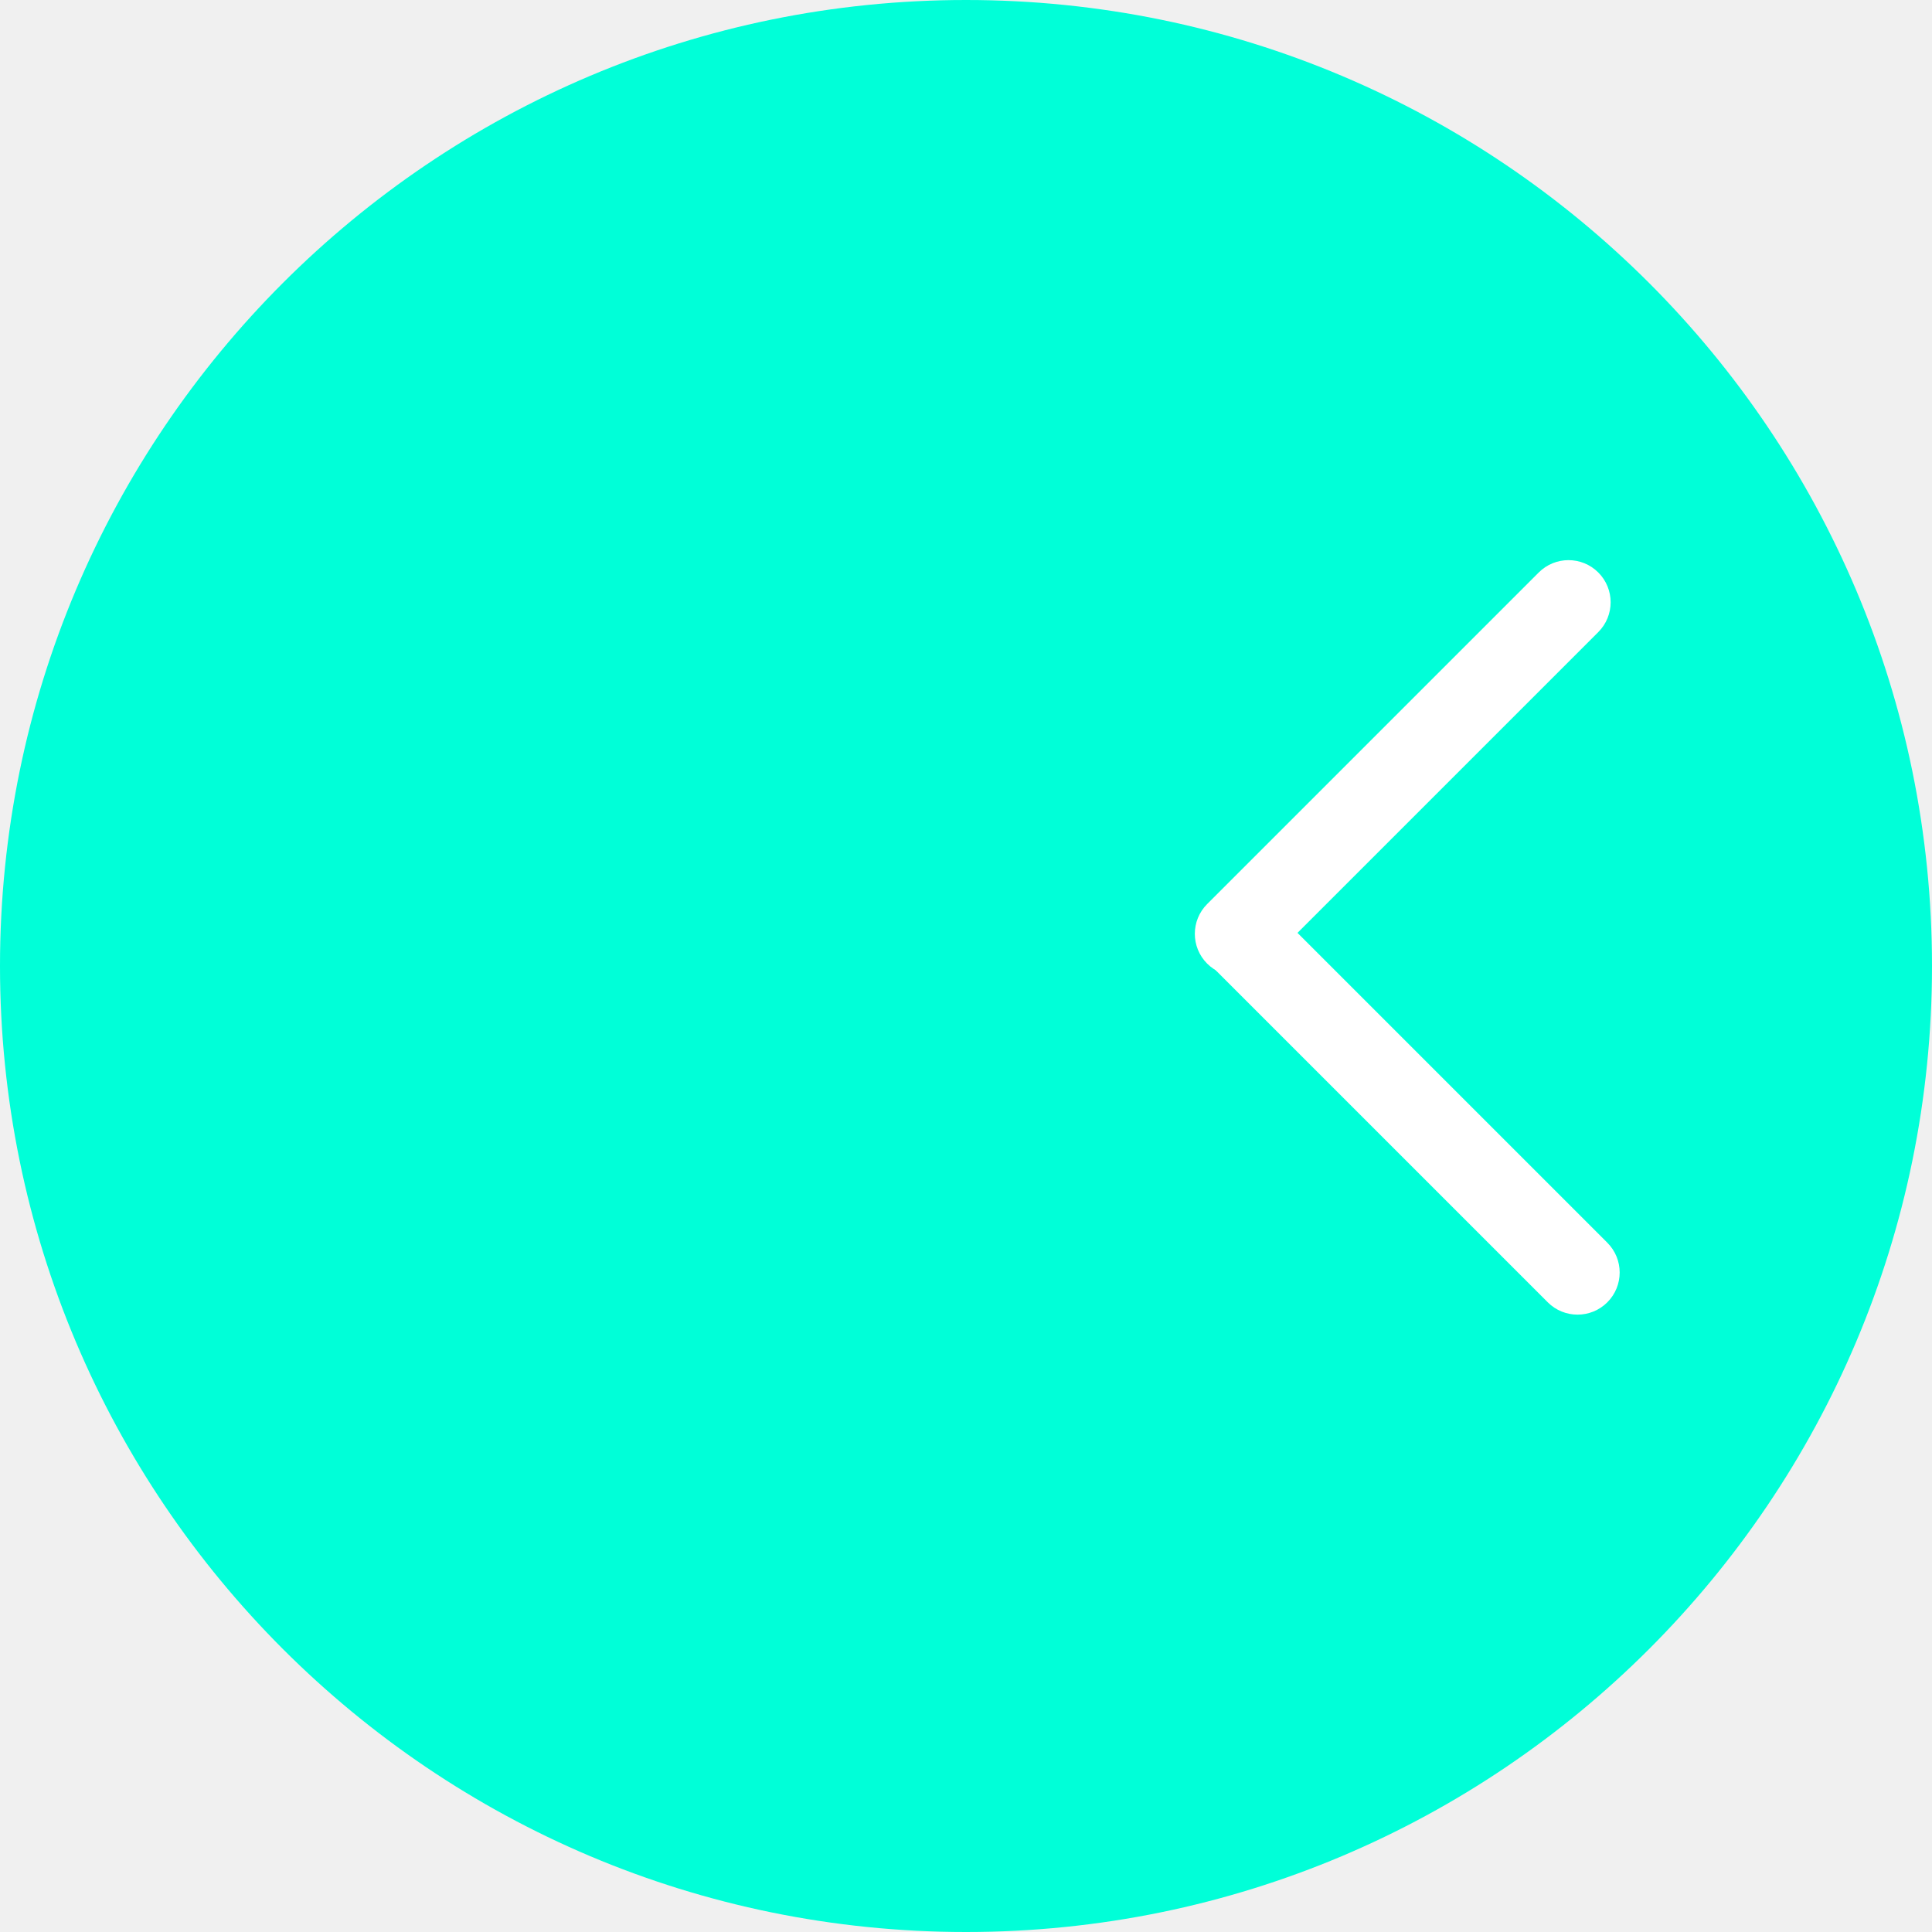
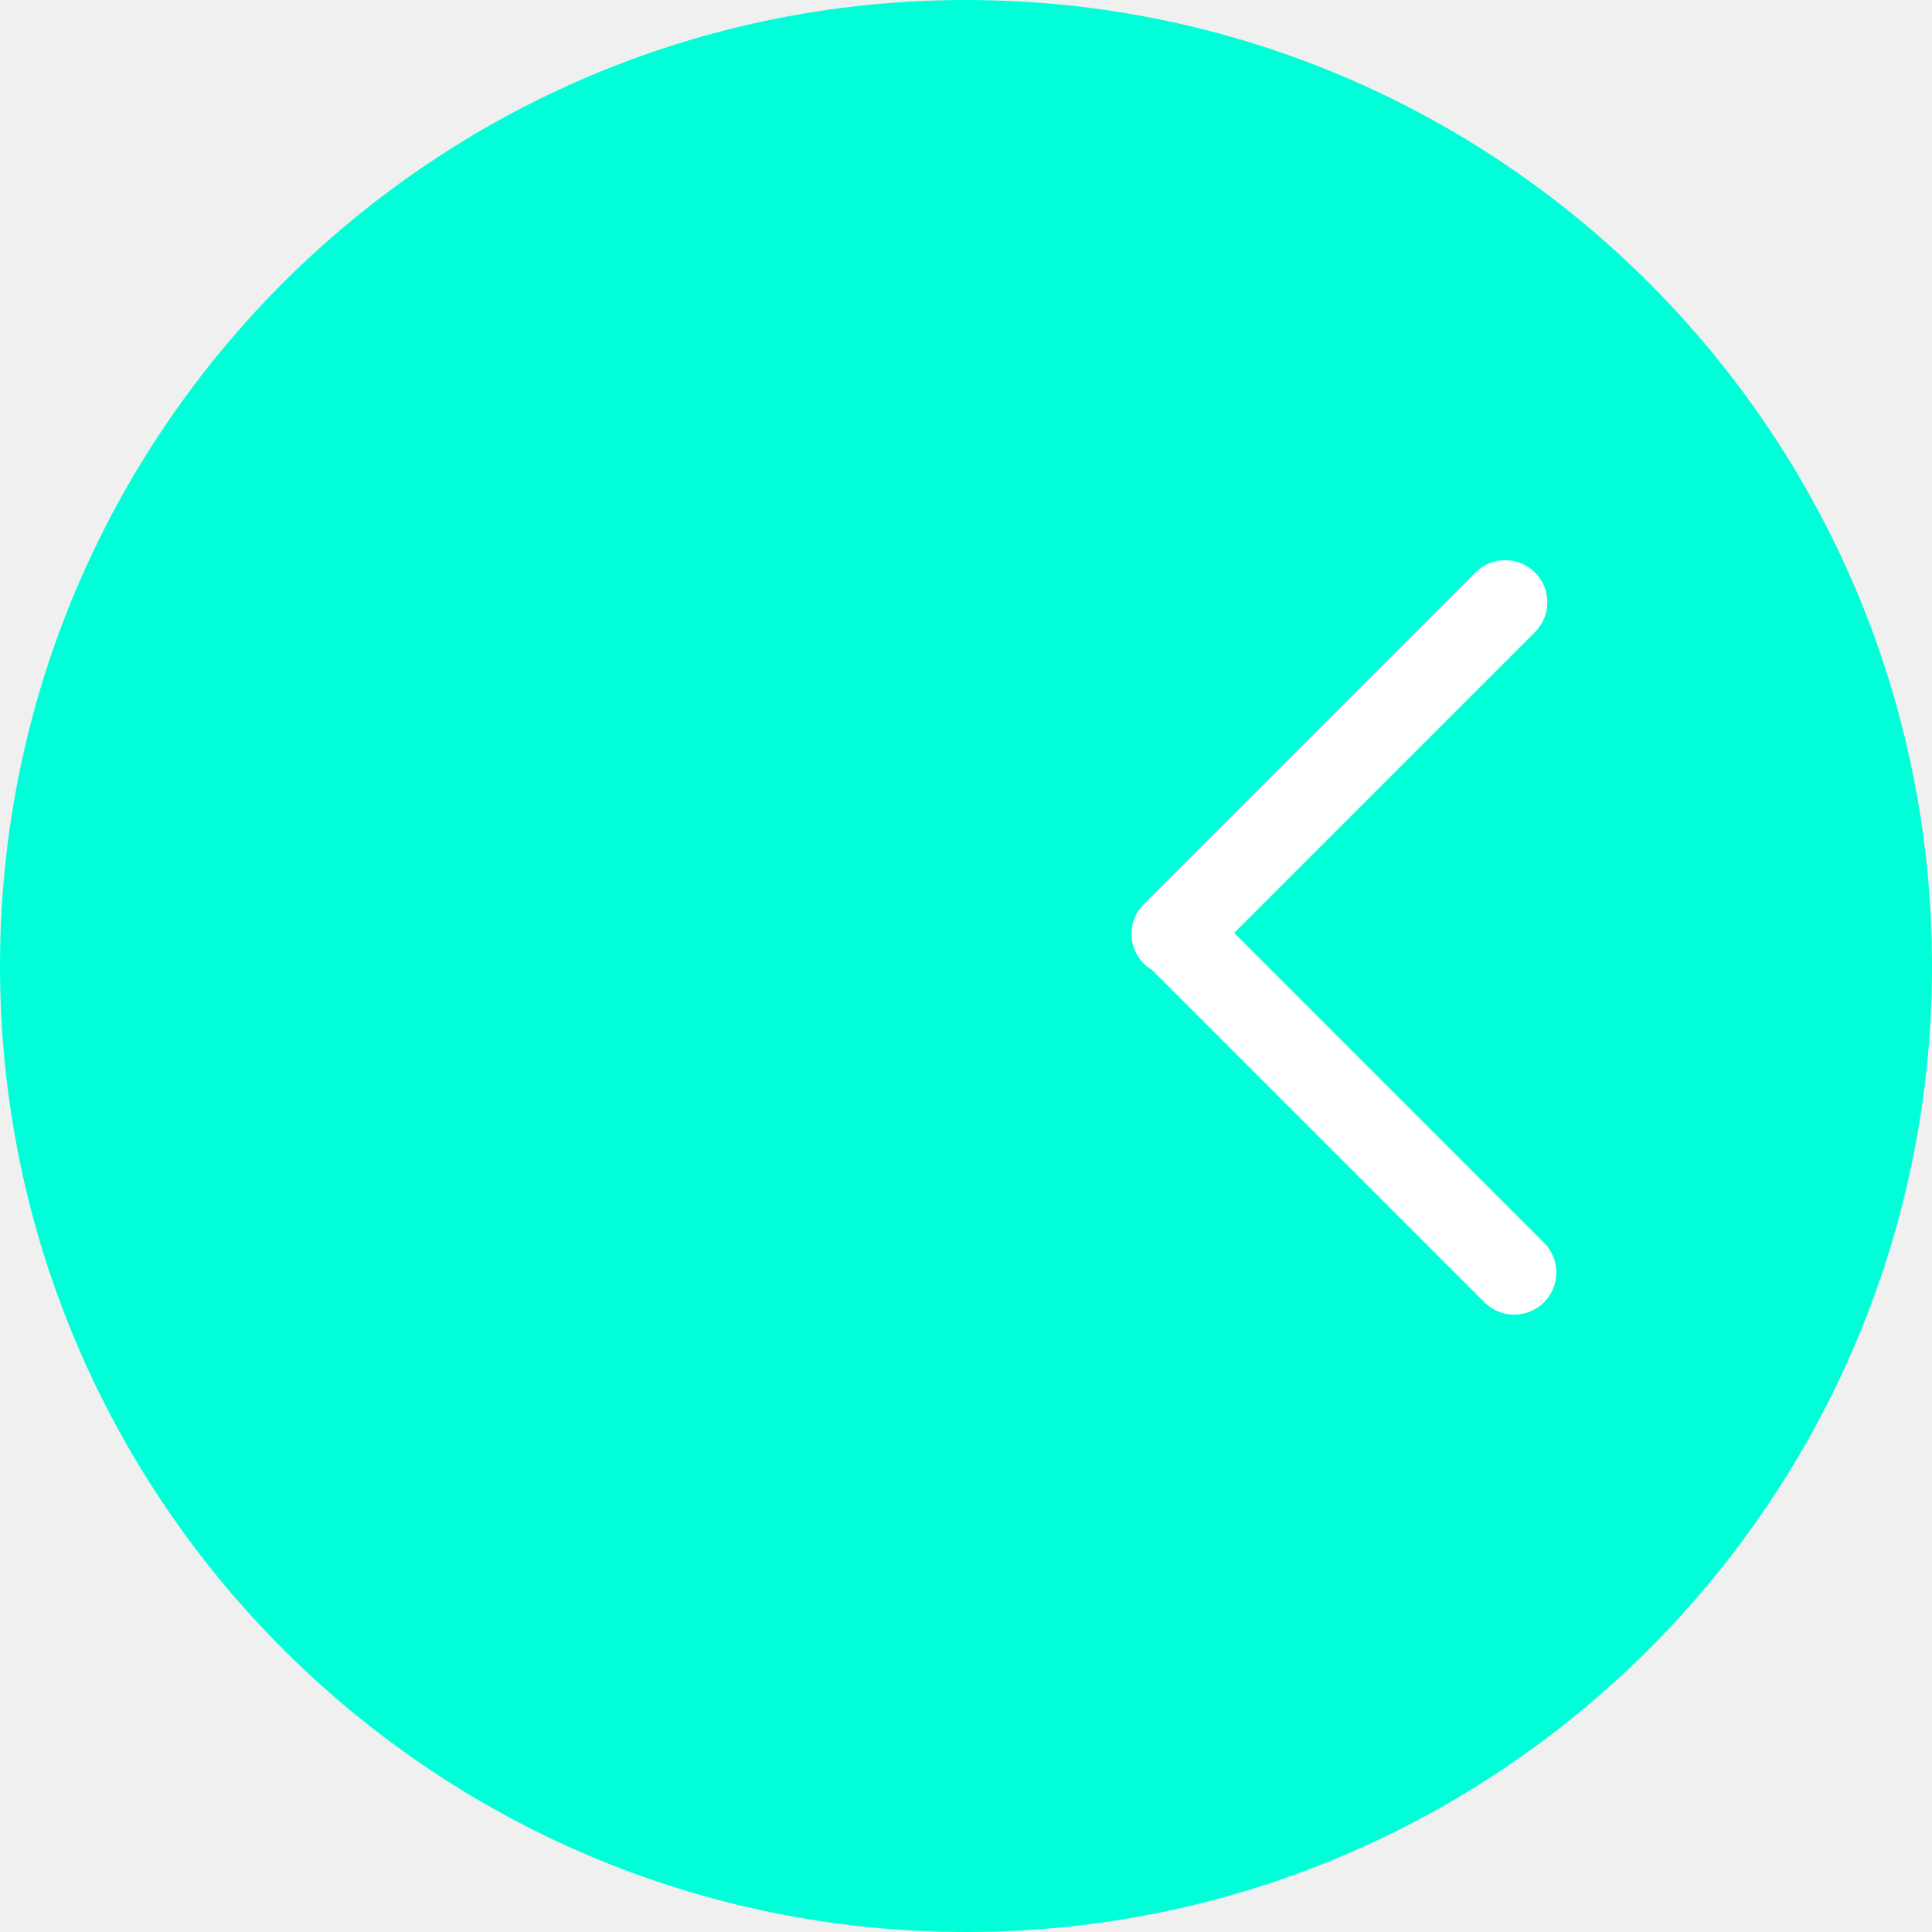
<svg xmlns="http://www.w3.org/2000/svg" width="178" height="178" viewBox="0 0 178 178" fill="none">
  <circle r="89" transform="matrix(-1 0 0 1 89 89)" fill="#00FFD8" />
-   <rect x="144.511" y="50" width="7.763" height="50.963" rx="3.882" transform="rotate(45 144.511 50)" fill="white" />
-   <rect width="7.763" height="50.963" rx="3.882" transform="matrix(0.707107 -0.707107 -0.707107 -0.707107 145.343 122.729)" fill="white" />
+   <rect x="138.678" y="50" width="7.763" height="50.963" rx="3.882" transform="rotate(45 138.678 50)" fill="white" />
+   <rect width="7.763" height="50.963" rx="3.882" transform="matrix(0.707107 -0.707107 -0.707107 -0.707107 139.51 122.729)" fill="white" />
</svg>
